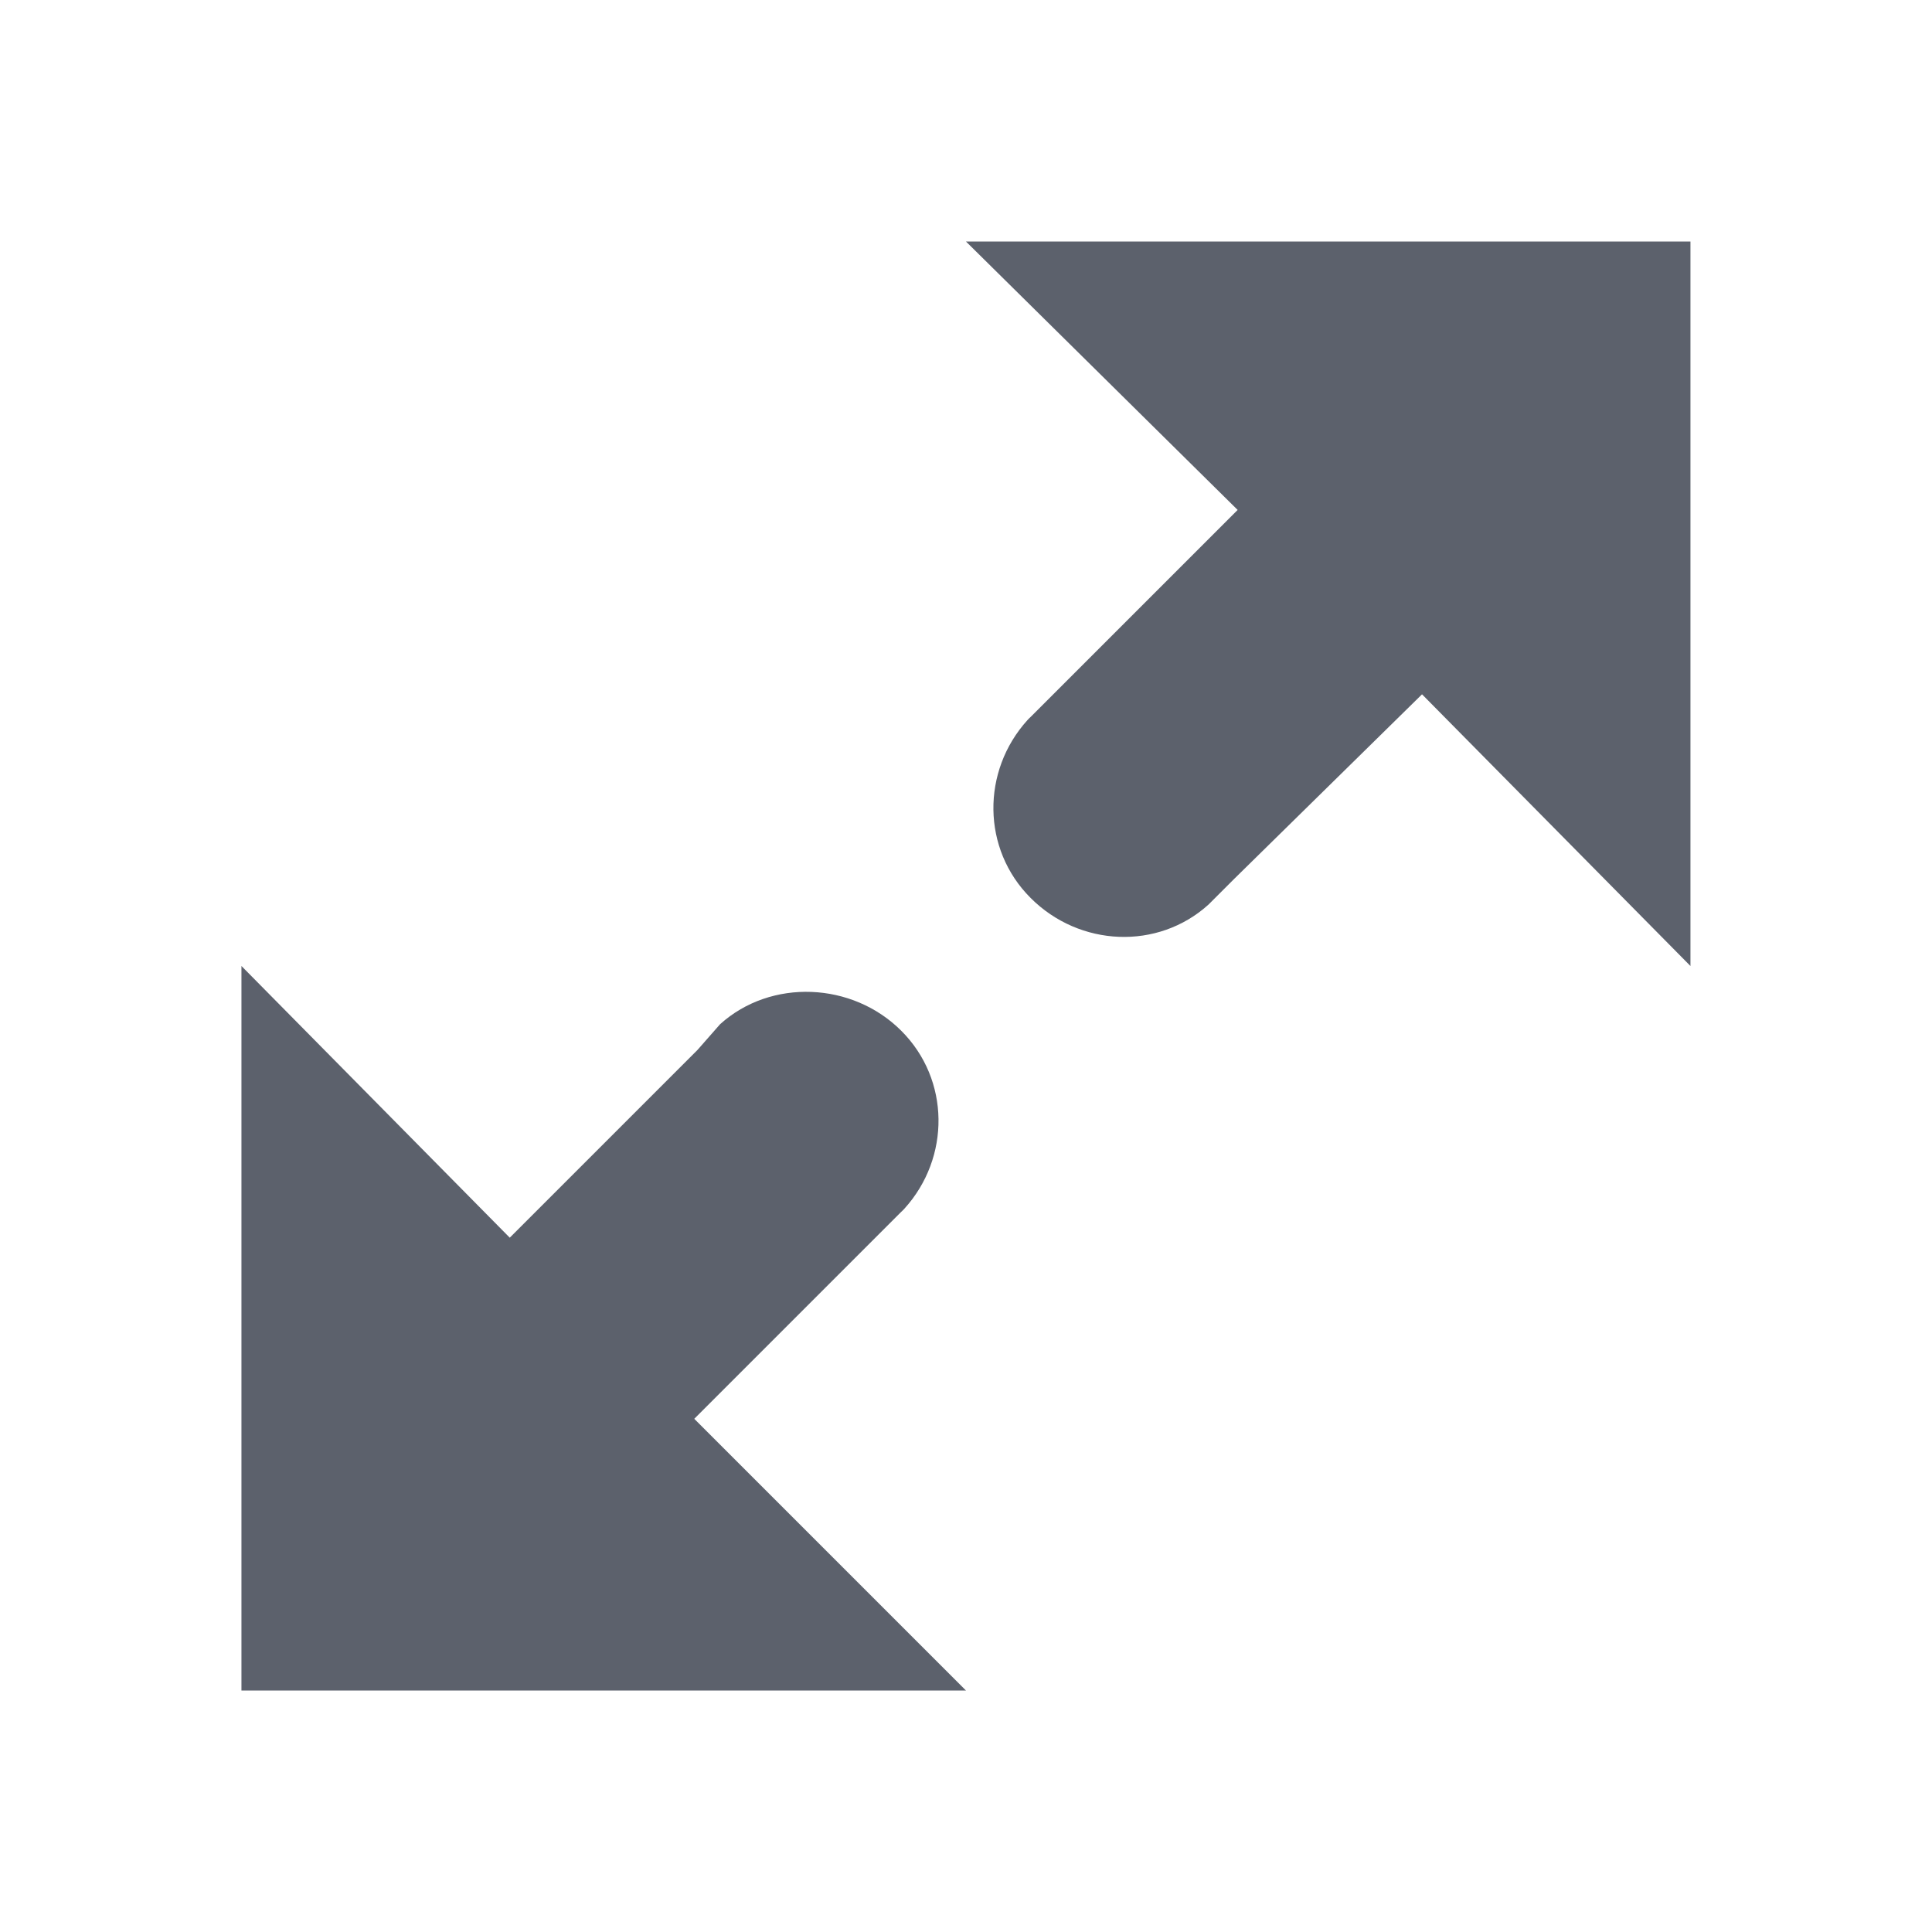
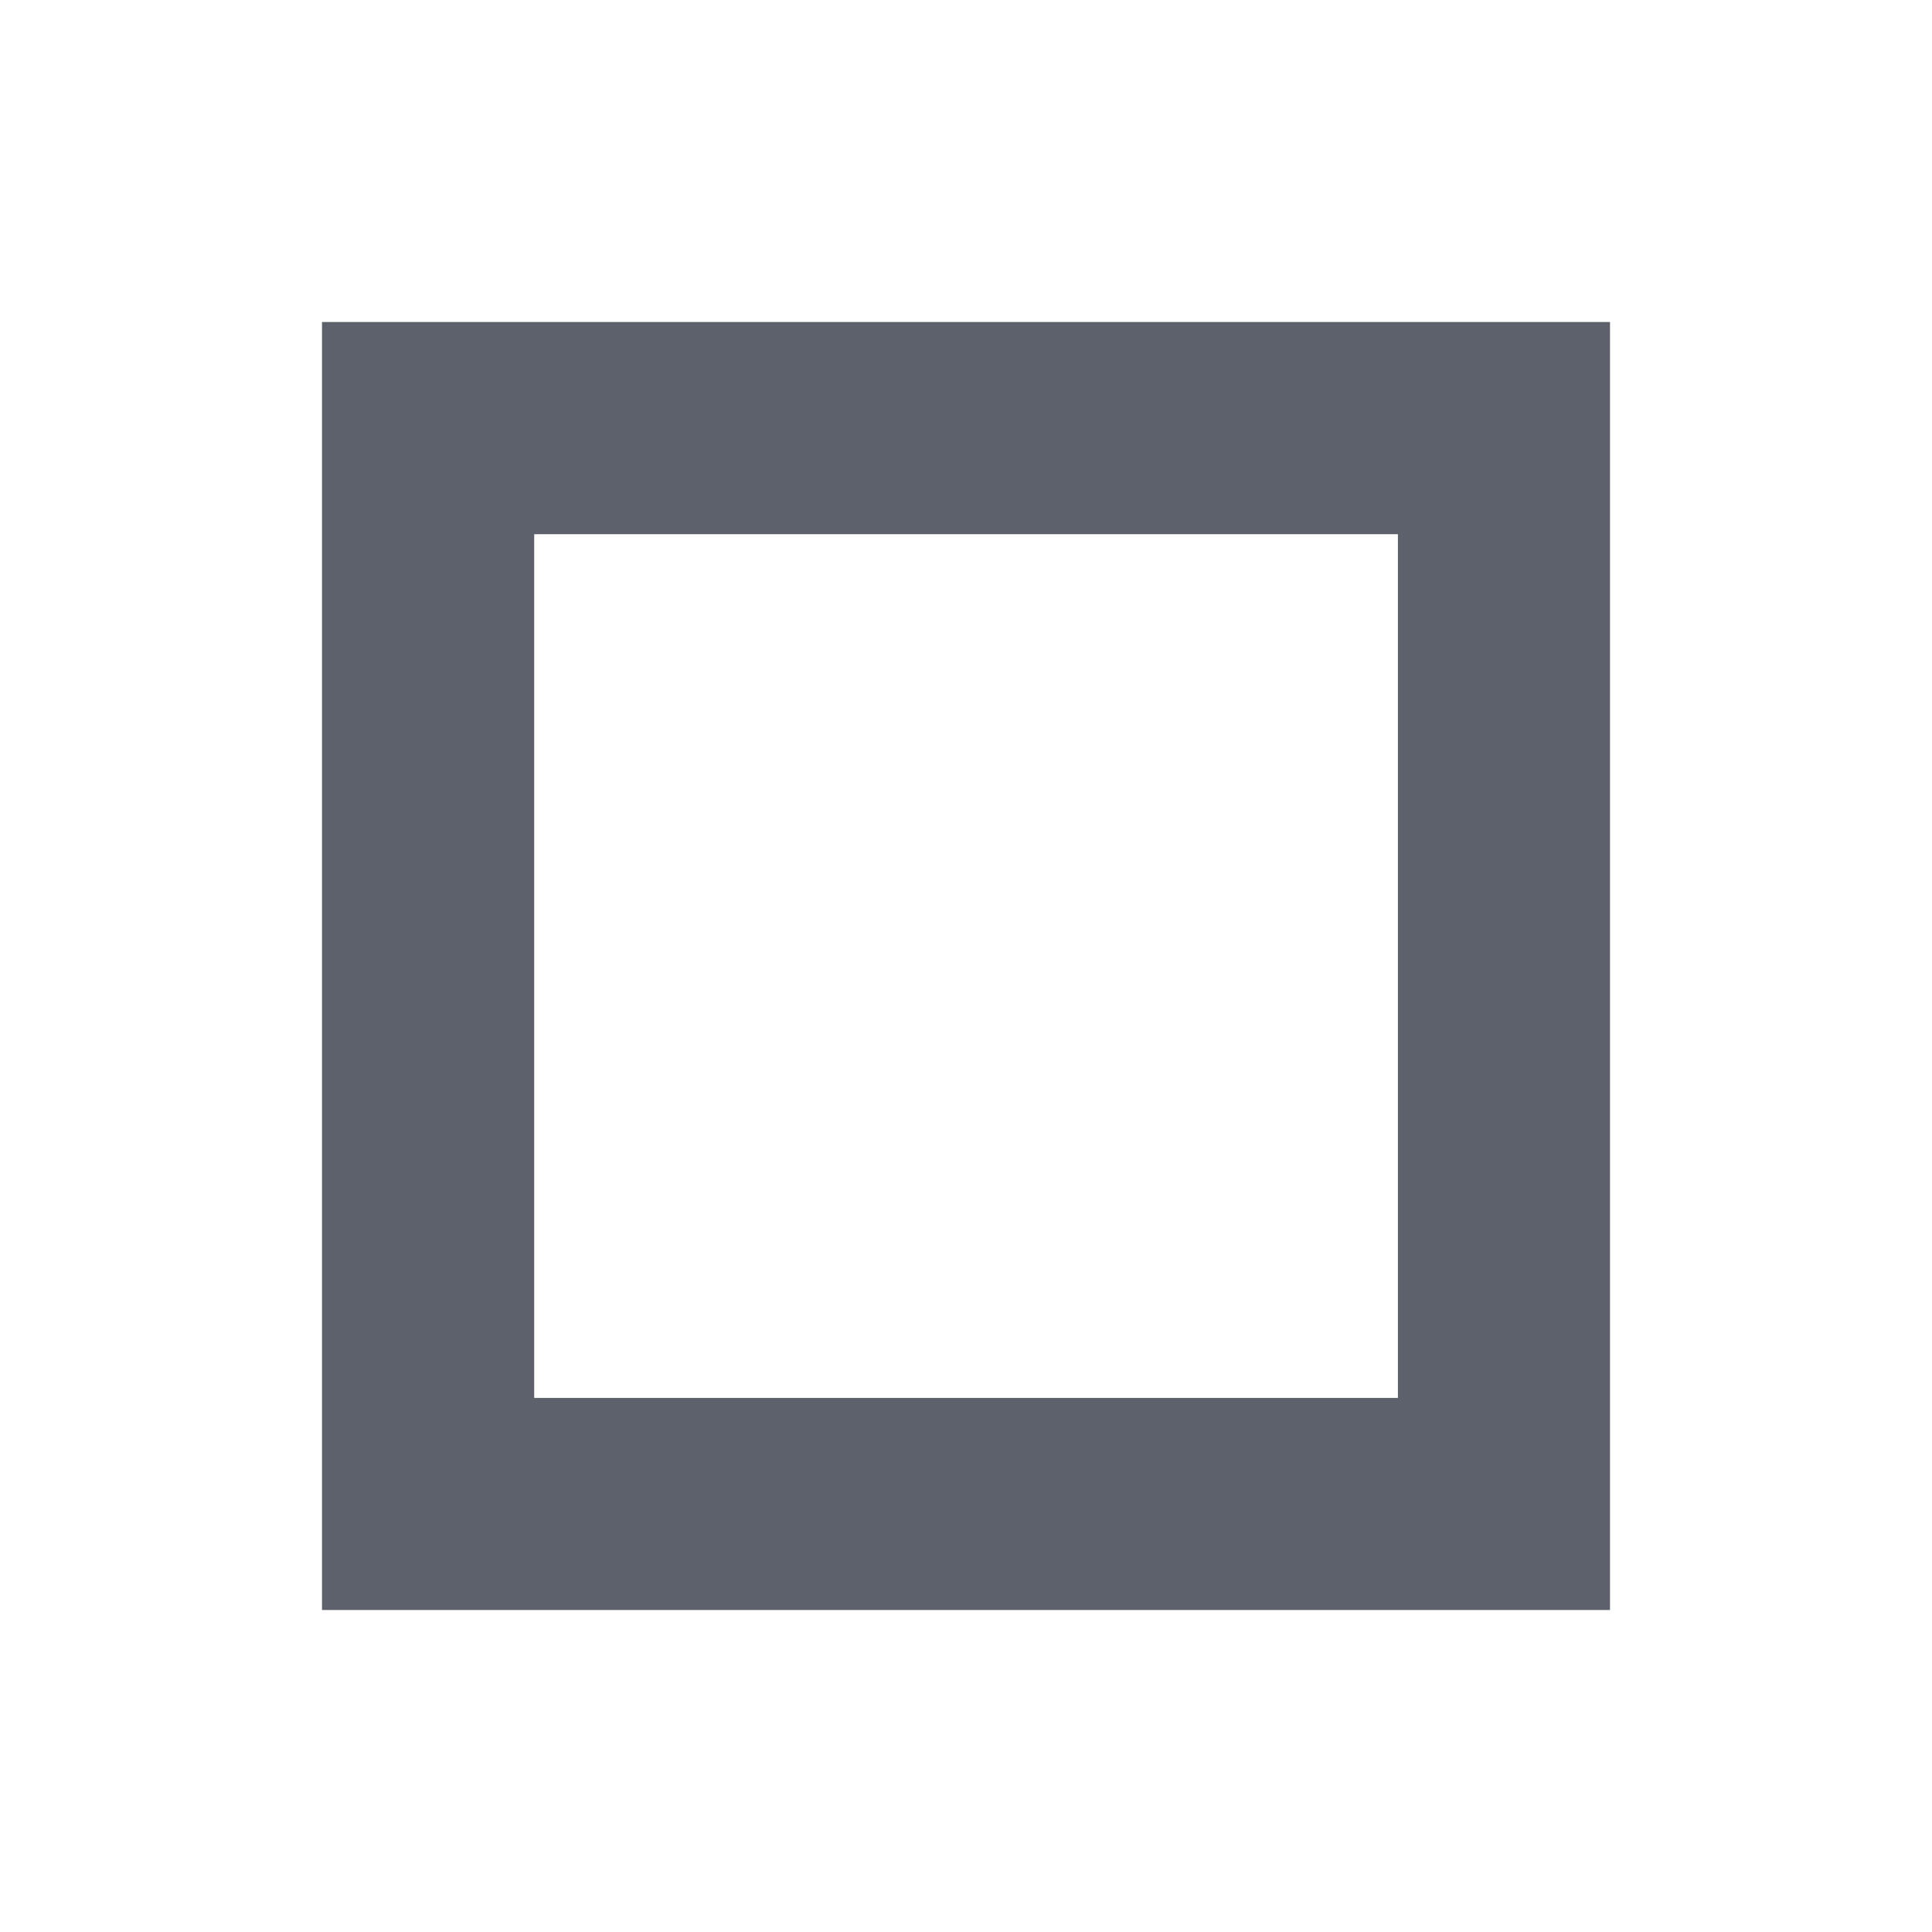
- <svg xmlns="http://www.w3.org/2000/svg" version="1.1" viewBox="0 0 16 16">
+ <svg xmlns="http://www.w3.org/2000/svg" width="18" height="18" version="1.1" viewBox="0 0 18 18">
  <defs>
-     <style id="current-color-scheme" type="text/css">
-    .ColorScheme-Text { color:#5c616c; } .ColorScheme-Highlight { color:#5294e2; }
-   </style>
+     <style id="current-color-scheme" type="text/css">.ColorScheme-Text { color:#5c616c; } .ColorScheme-Highlight { color:#5294e2; }</style>
  </defs>
-   <g transform="translate(-313.0004,-188)">
-     <path d="m321 190 2.25 2.223-1.714 1.714c-0.013 0.013-0.015 0.013-0.027 0.027-0.381 0.421-0.379 1.068 0.027 1.473 0.405 0.405 1.053 0.434 1.473 0.054l0.214-0.214 1.554-1.527 2.223 2.25v-6zm-6 6v6h6l-2.25-2.25 1.714-1.714c0.013-0.013 0.015-0.013 0.027-0.027 0.381-0.421 0.379-1.068-0.027-1.473-0.405-0.405-1.079-0.434-1.5-0.054l-0.188 0.214-1.554 1.554z" class="ColorScheme-Text" fill="currentColor" />
-   </g>
+   <path class="ColorScheme-Text" d="m3 3v12h12v-12zm1.977 1.977h8.047v8.047h-8.047z" fill="currentColor" />
</svg>
